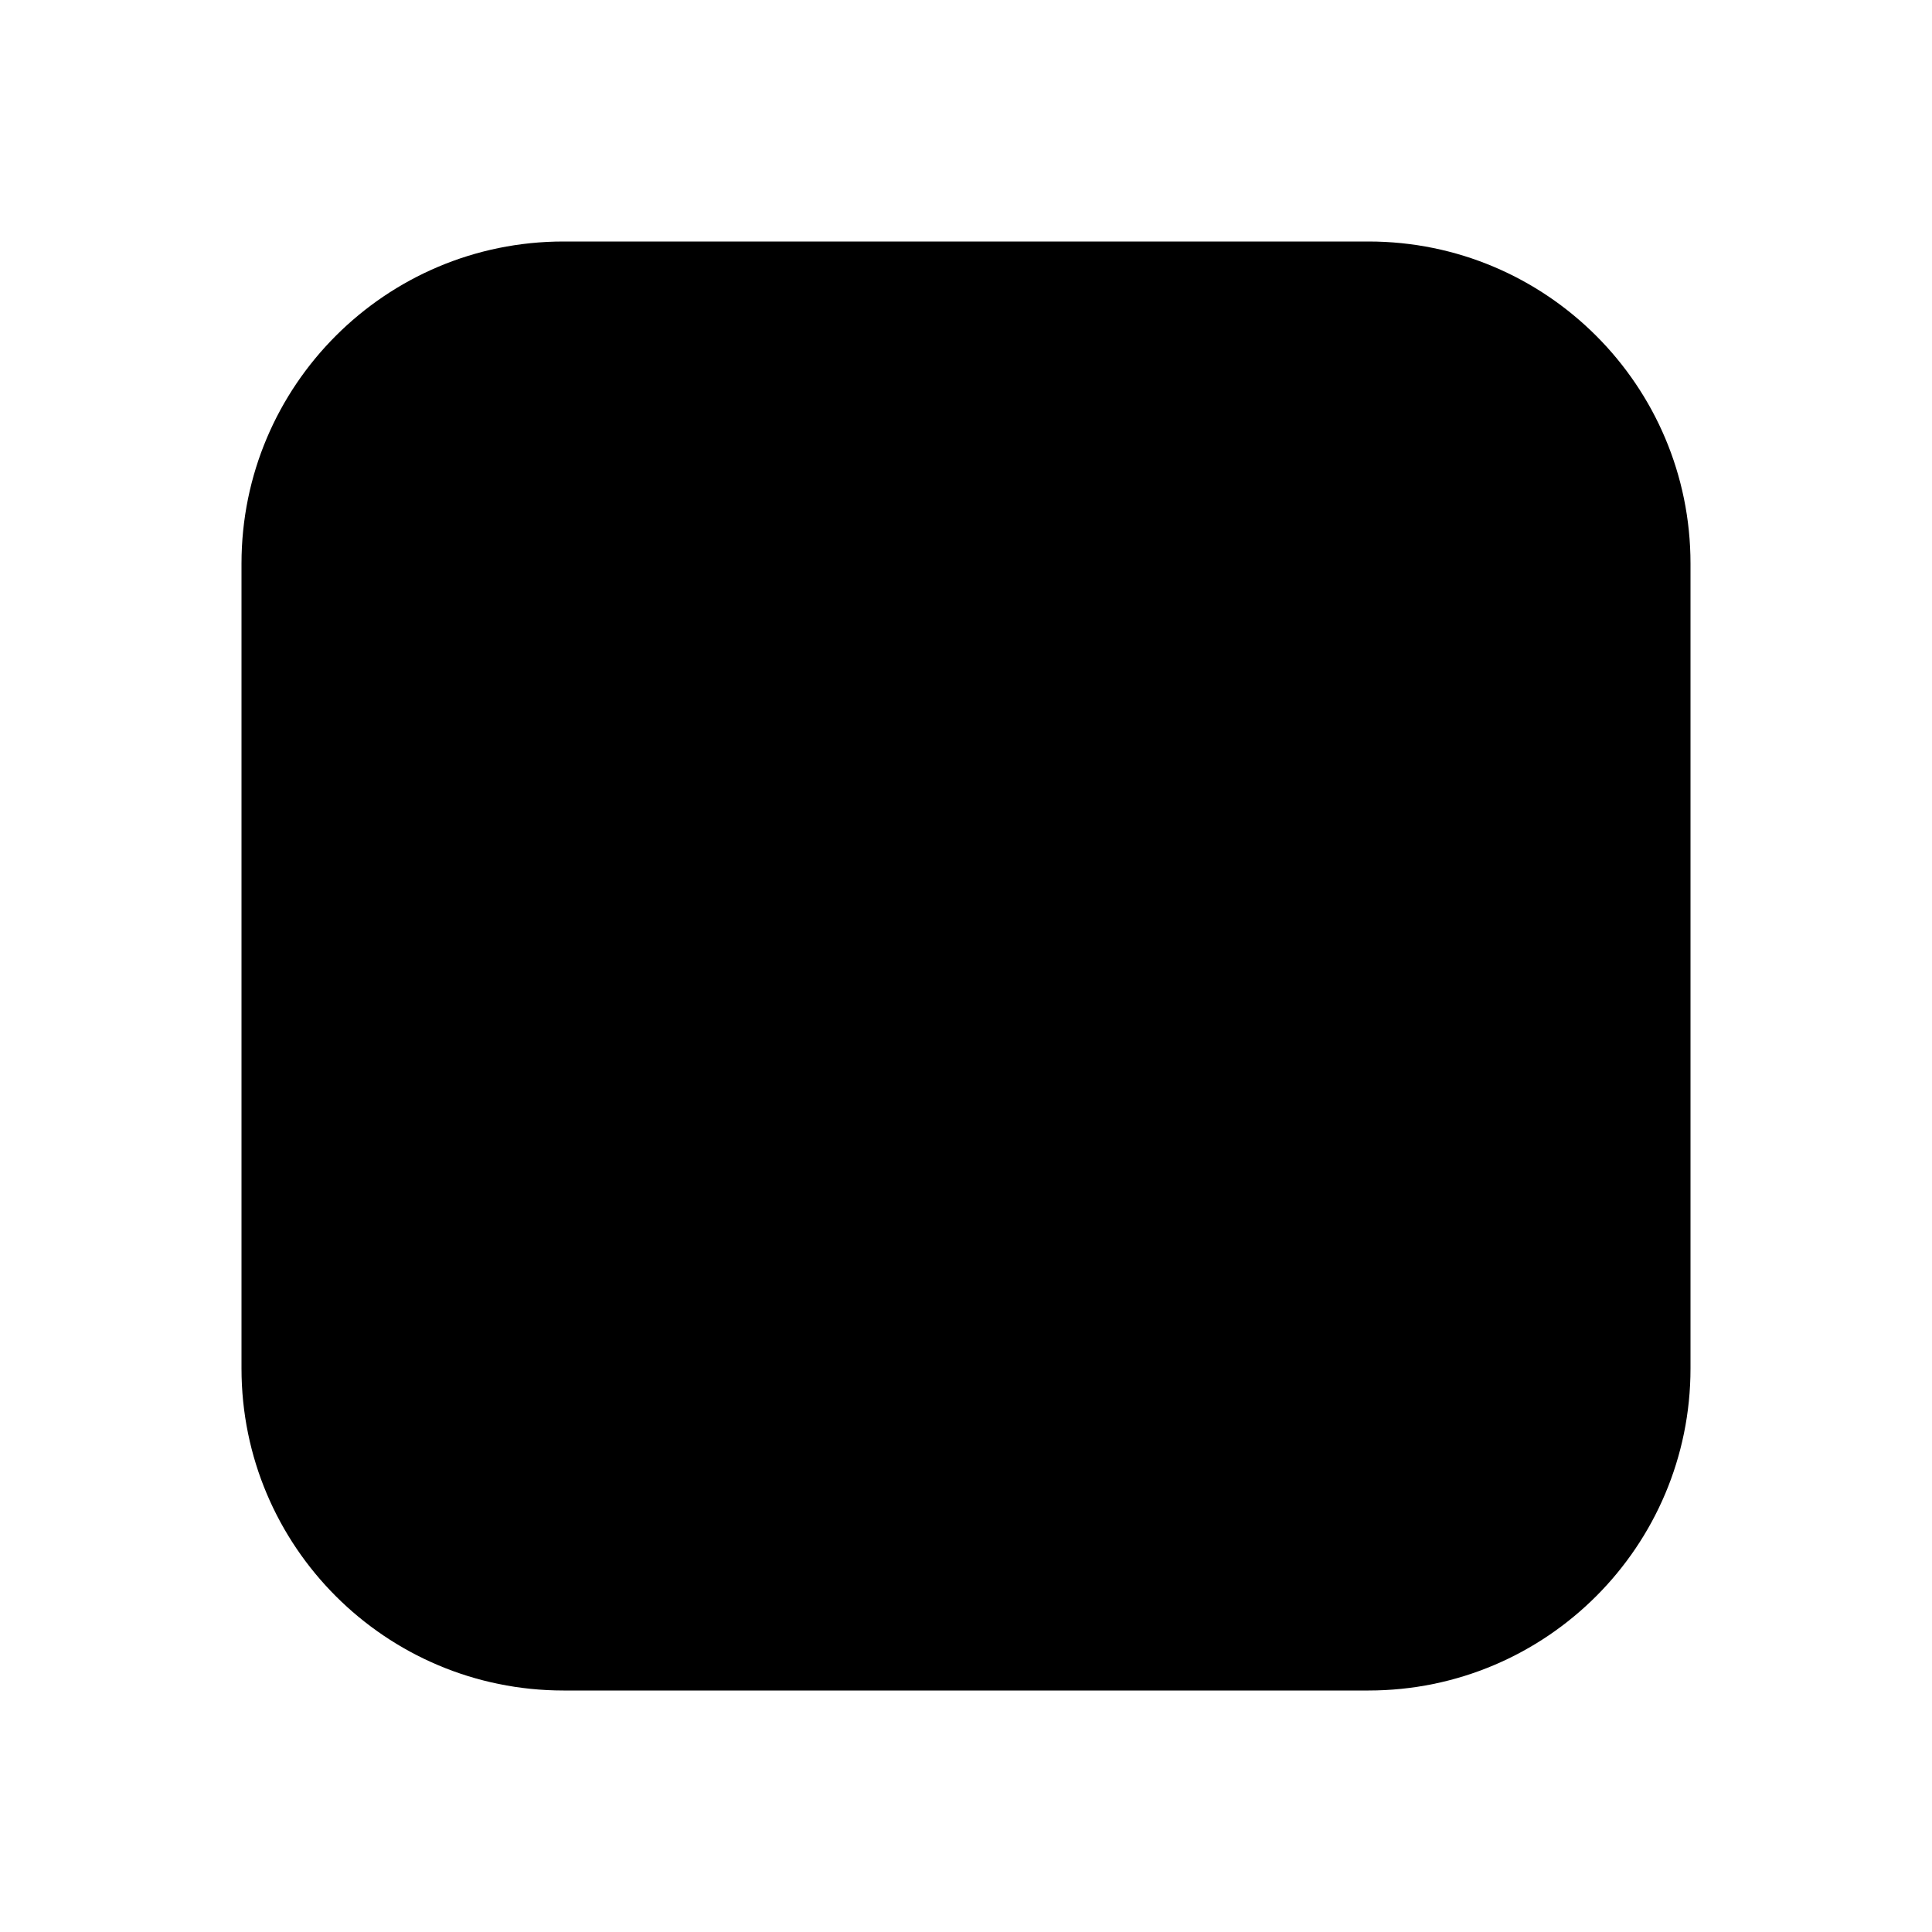
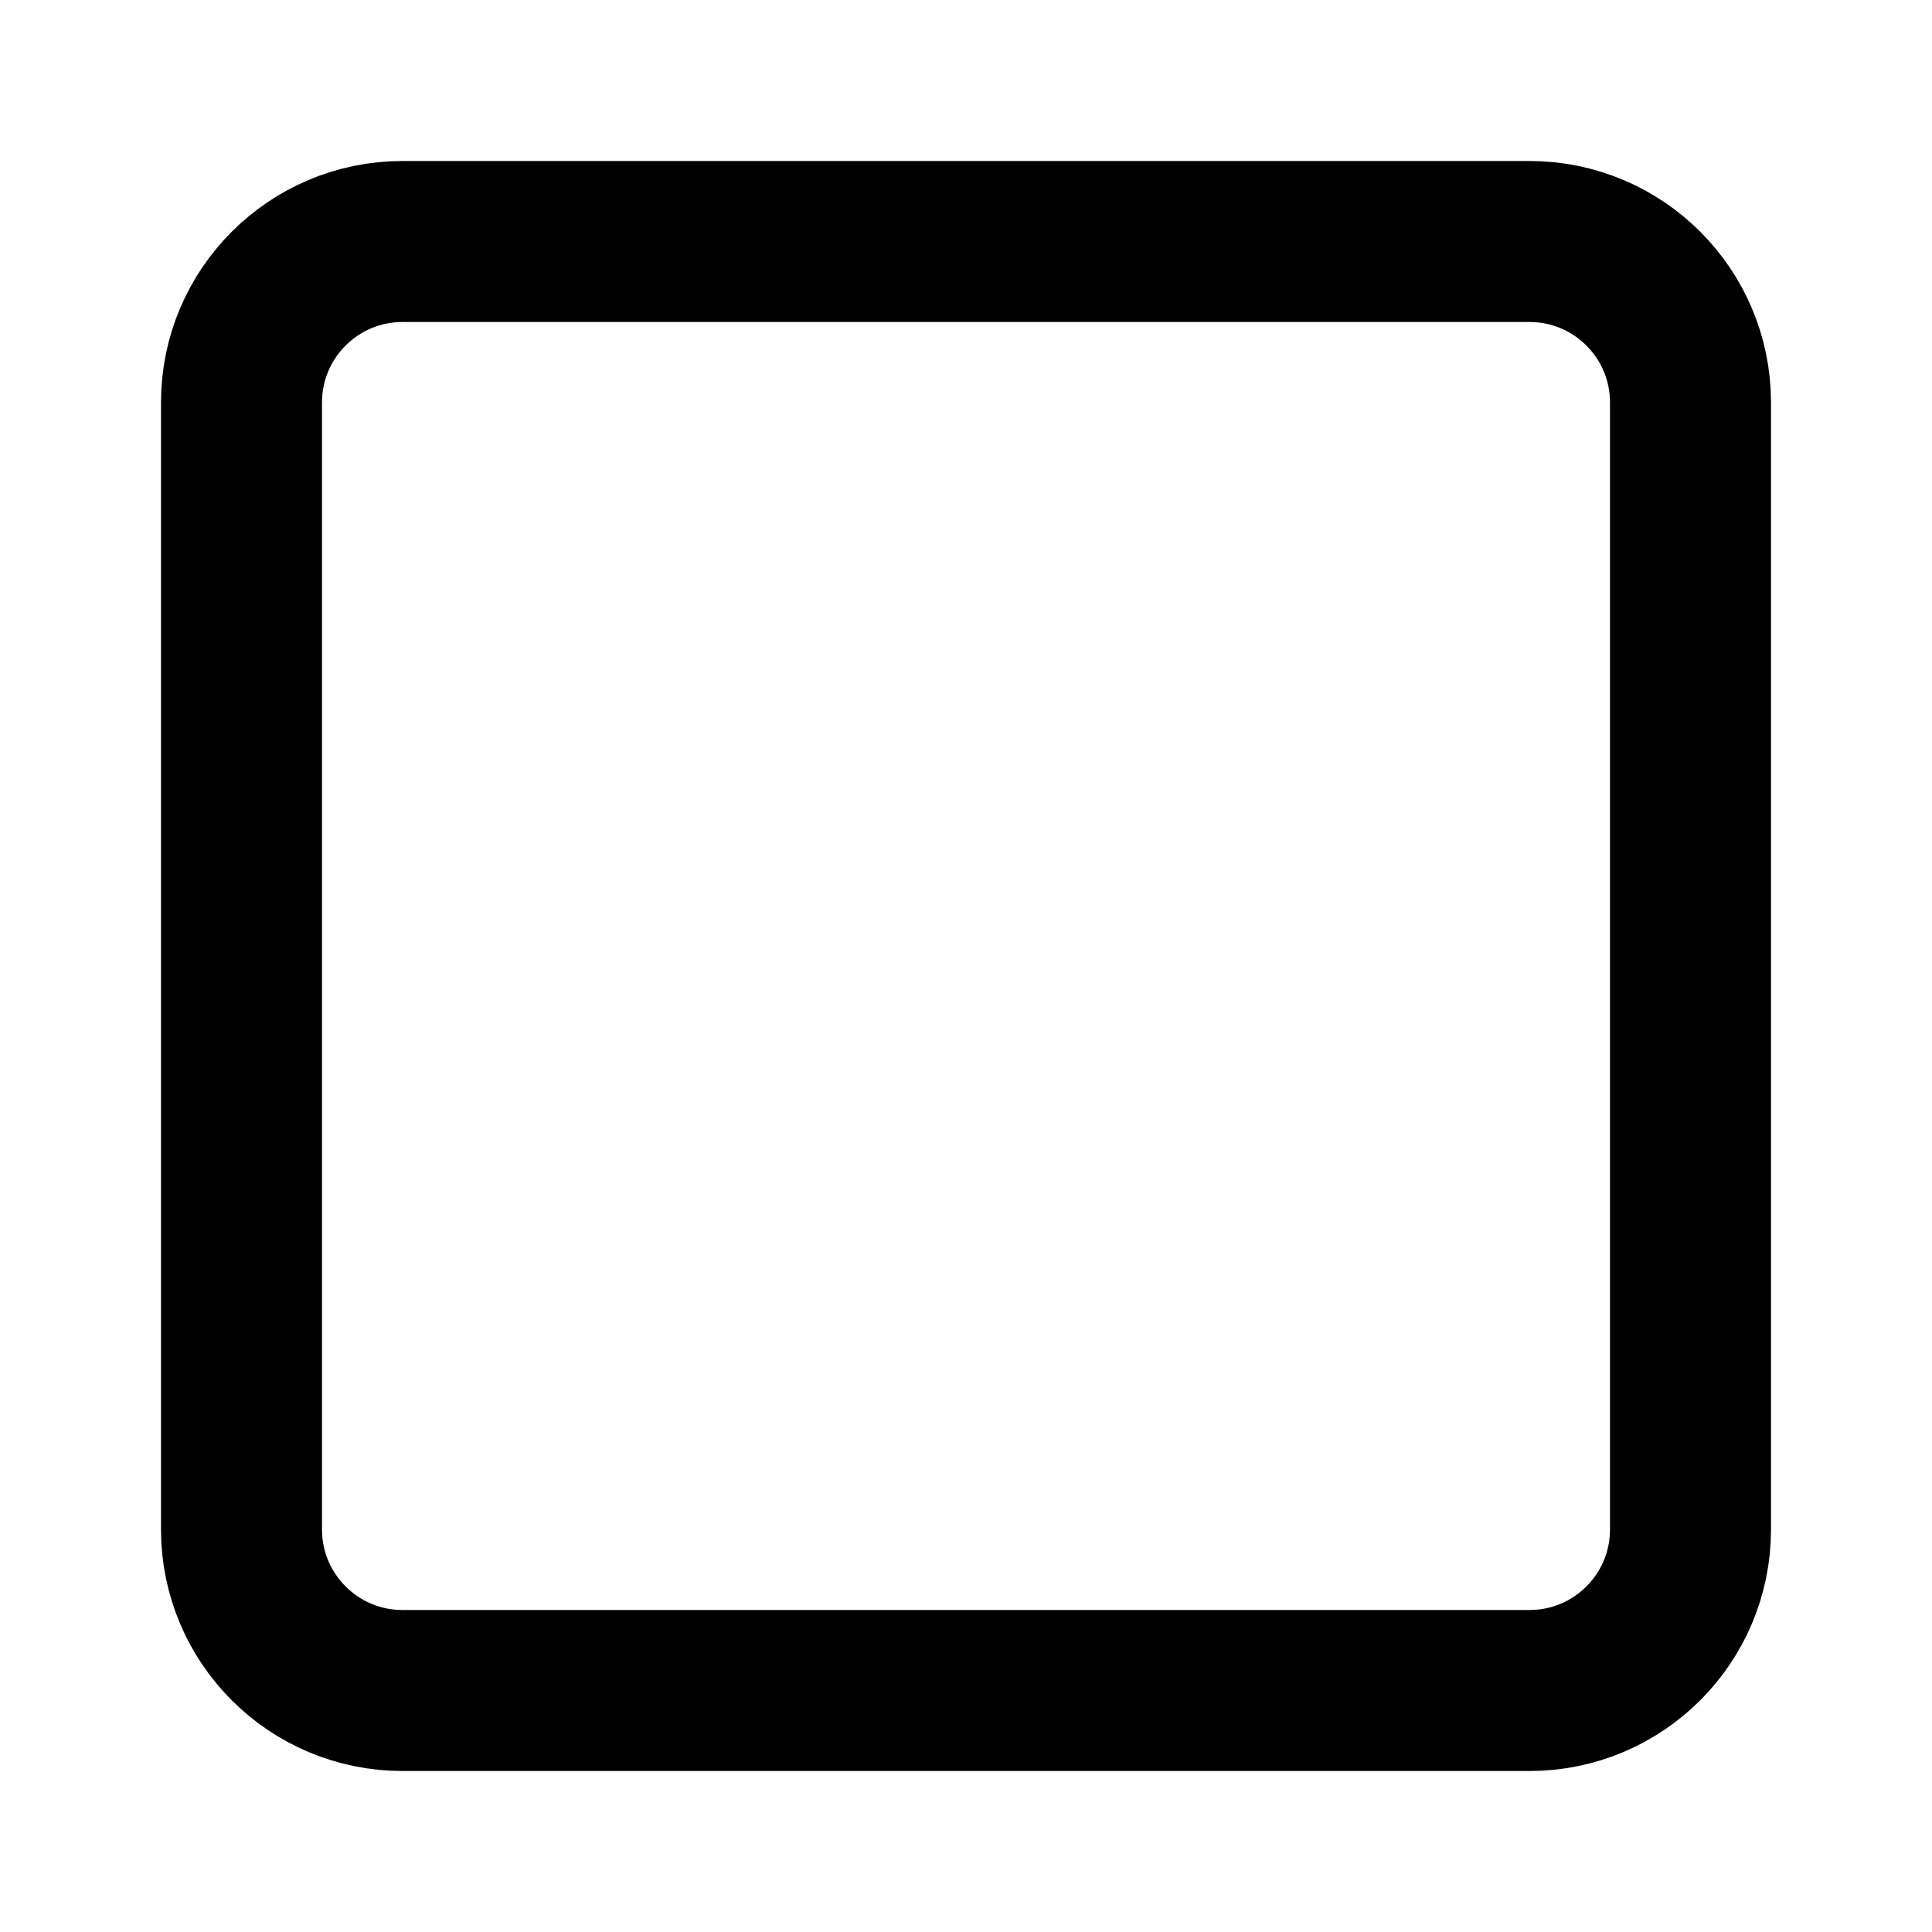
<svg xmlns="http://www.w3.org/2000/svg" width="24" height="24" viewBox="0 0 24 24" fill="none" stroke="#000000" stroke-width="2" stroke-linecap="round" stroke-linejoin="round">
-   <rect width="18" height="18" x="3" y="3" rx="4" fill="#000000" stroke="none" />
+   <rect width="18" height="18" x="3" y="3" rx="2" />
</svg>
